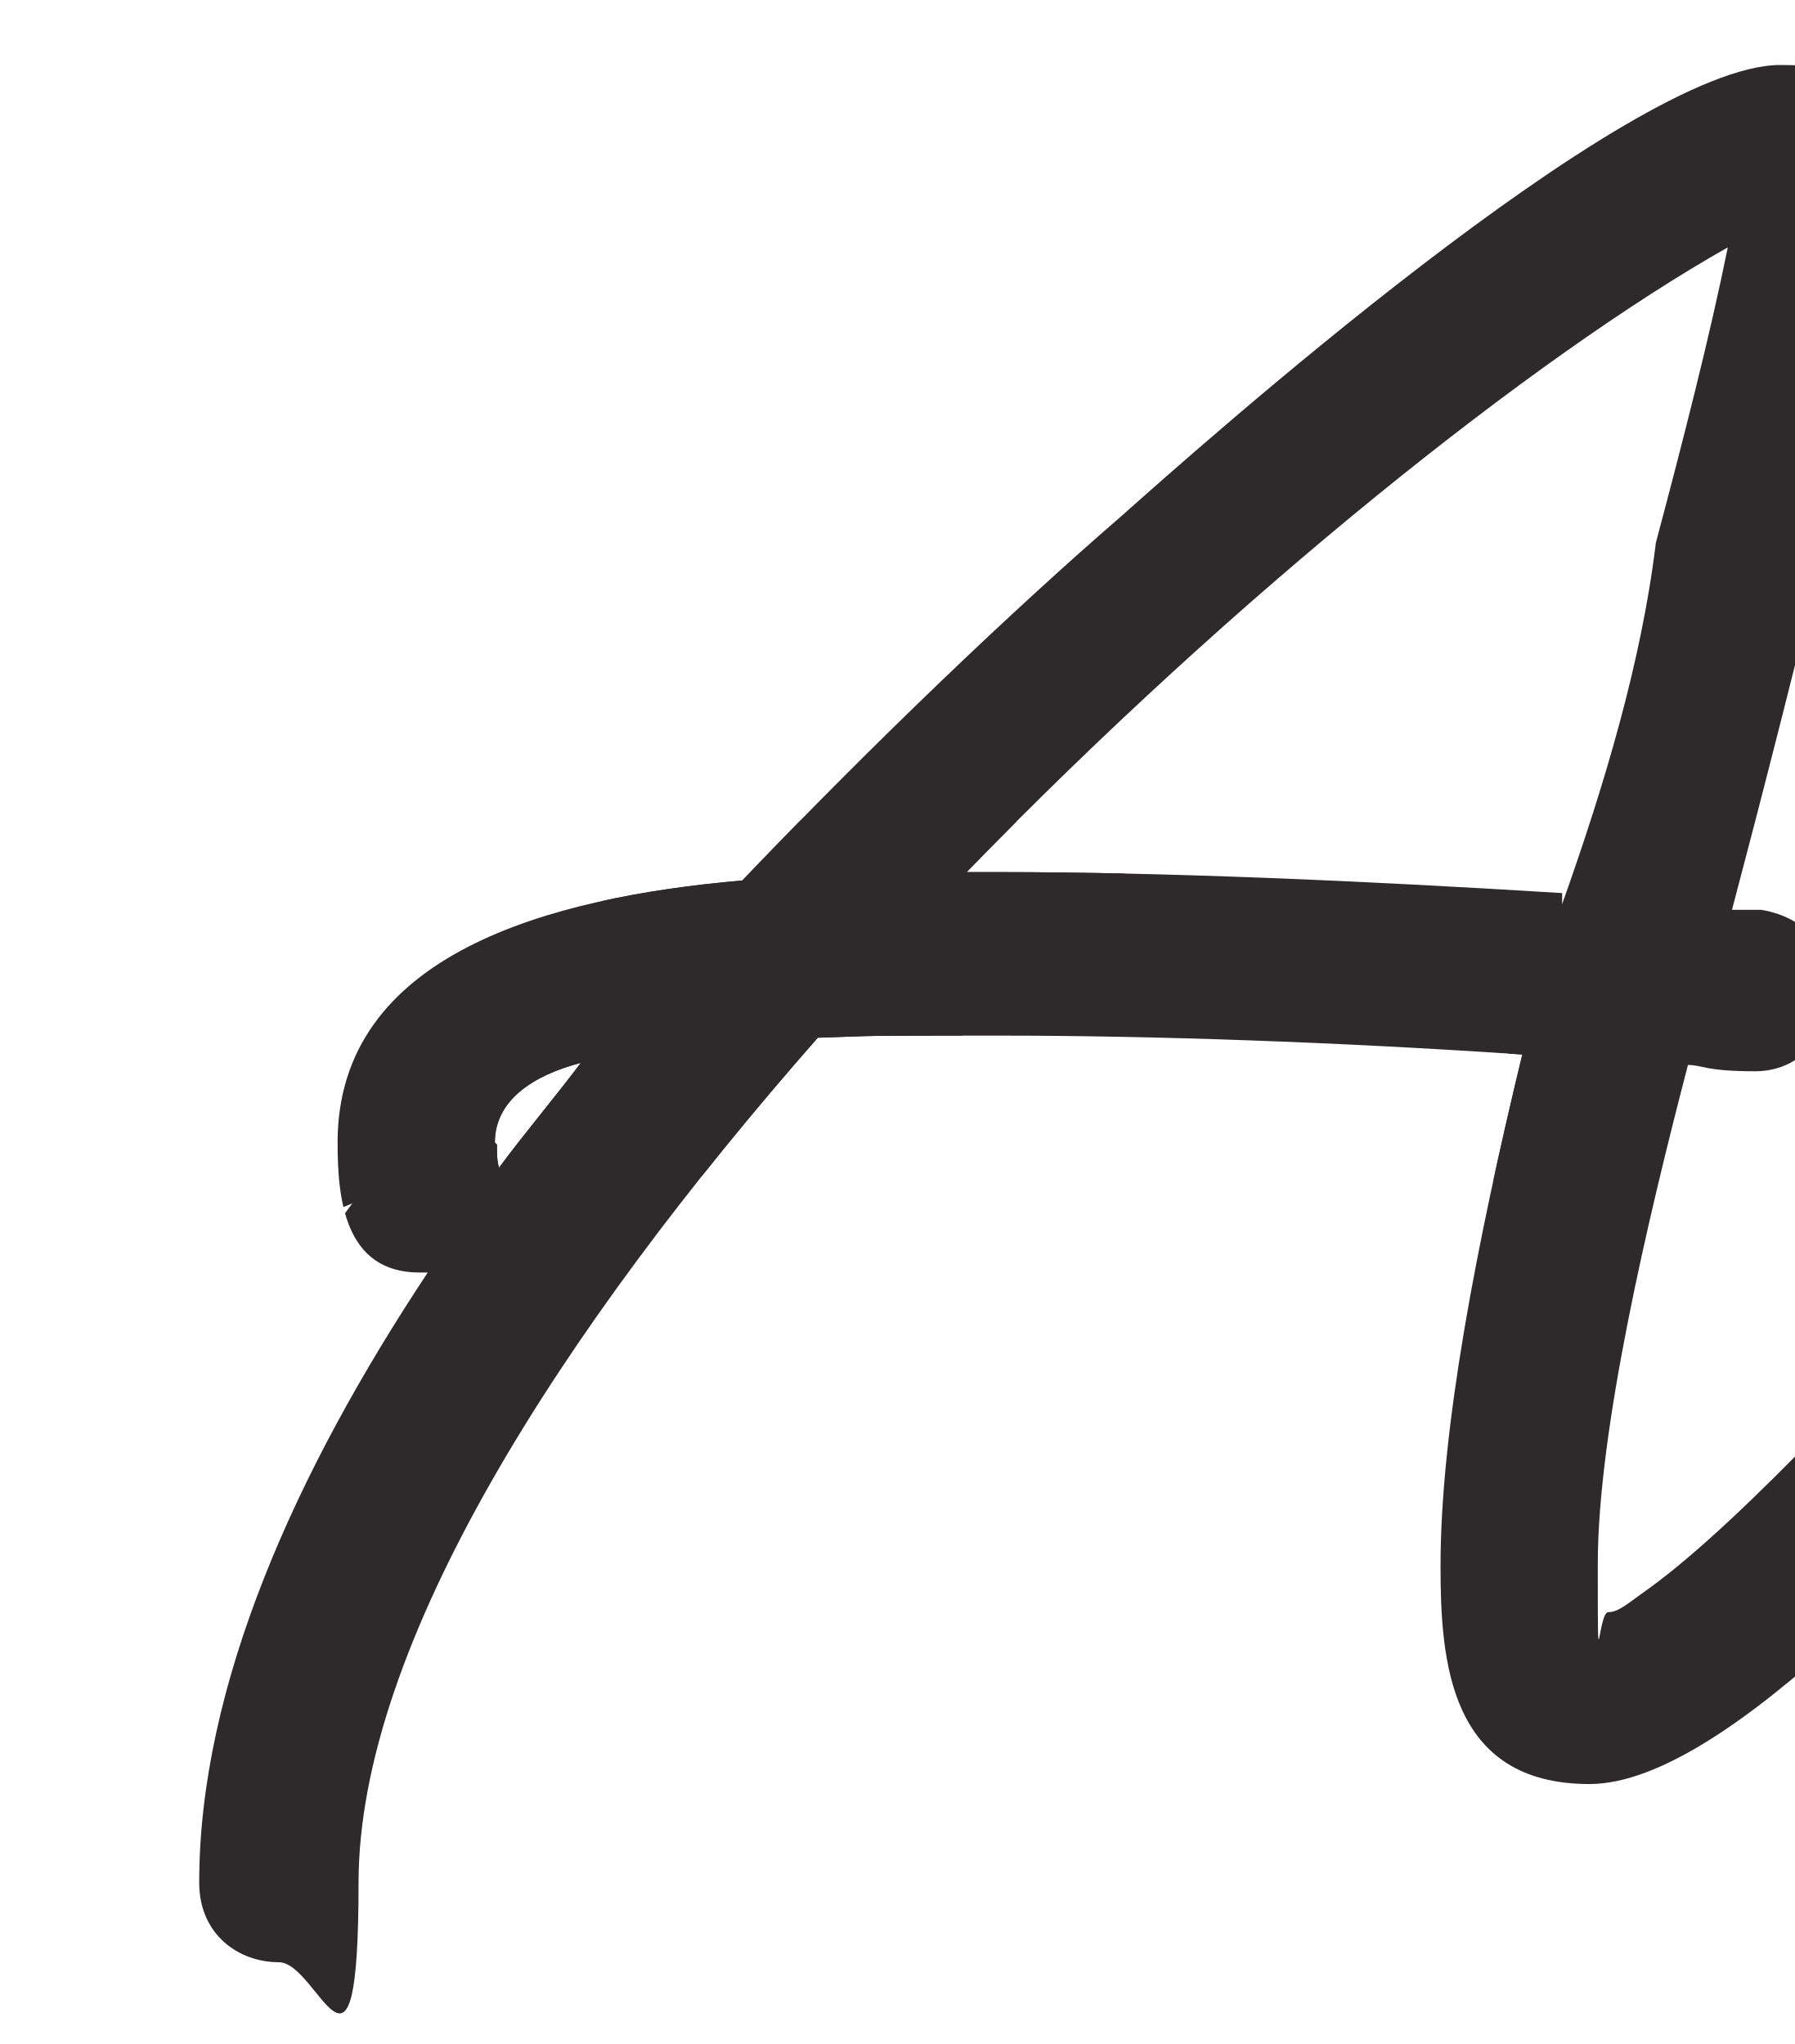
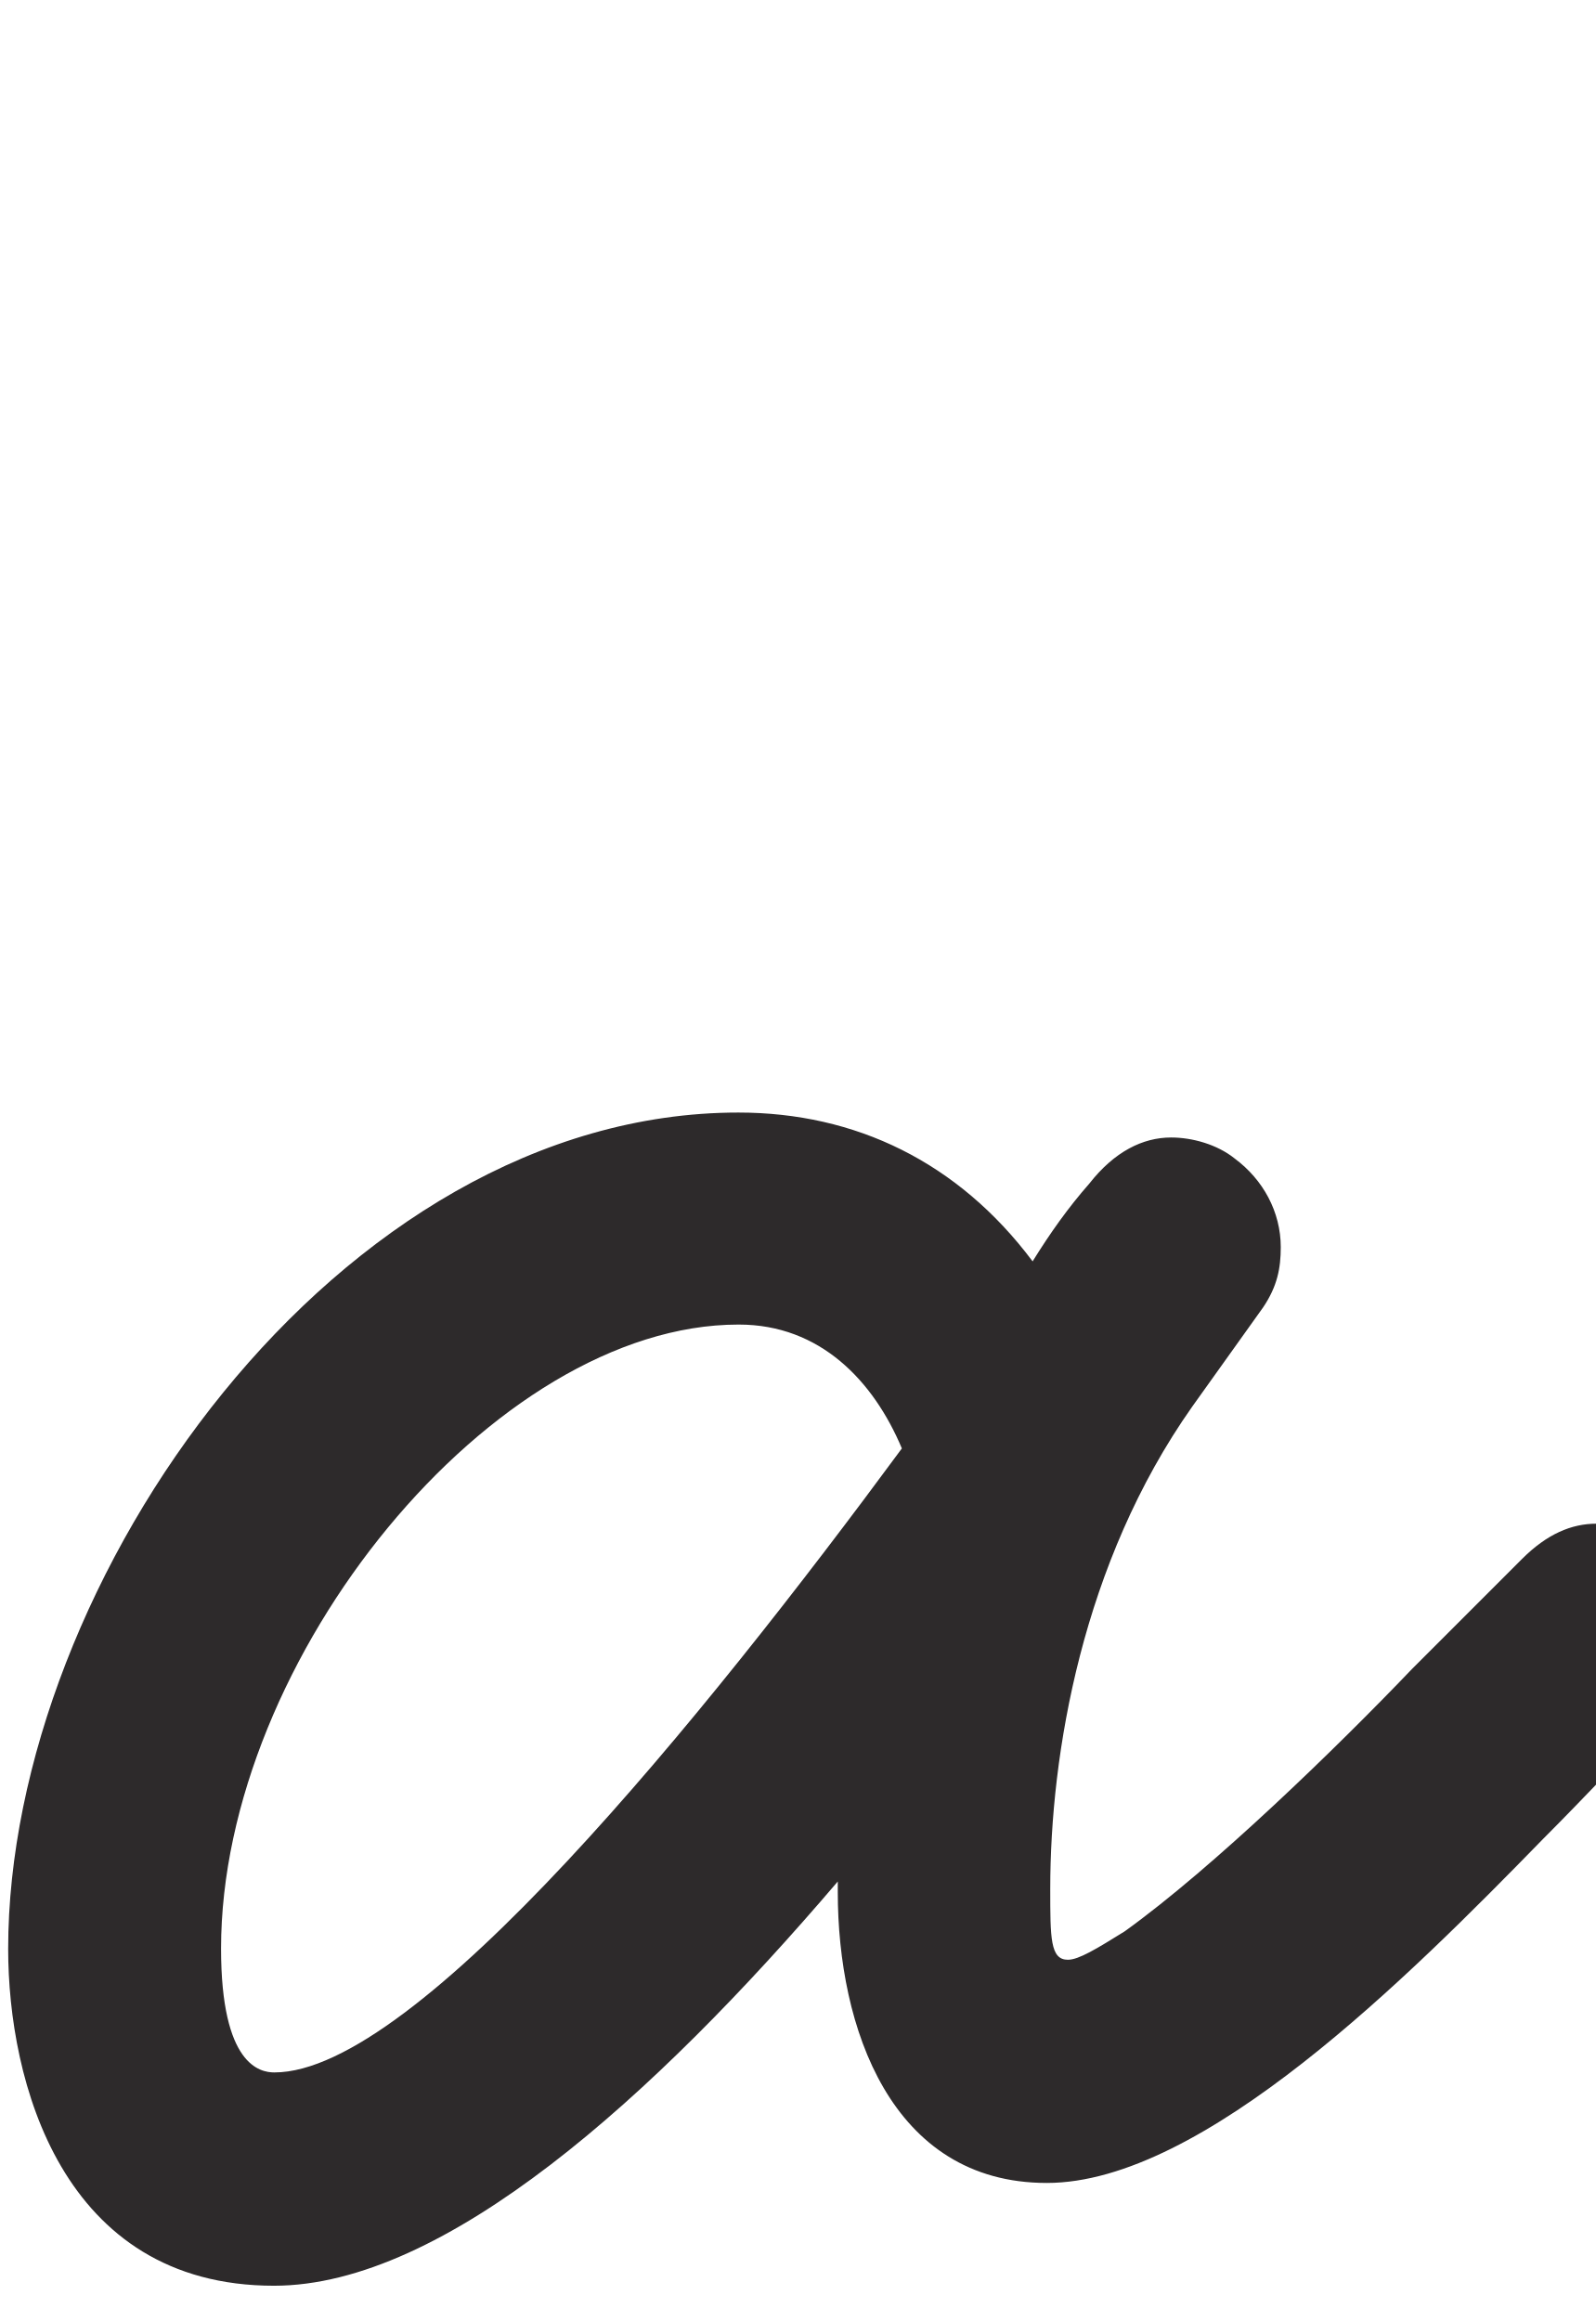
- <svg xmlns="http://www.w3.org/2000/svg" id="Layer_2" viewBox="-9.5 -3.1 85.6 97.5" data-tight-x="-9.5" data-tight-y="-3.0999999999999996" data-tight-w="85.6" data-tight-h="97.5">
+ <svg xmlns="http://www.w3.org/2000/svg" id="b" data-name="Layer 2" viewBox="6.95 -17.95 37.09 53.97" data-tight-x="6.95" data-tight-y="-17.95" data-tight-w="37.09" data-tight-h="53.97">
  <defs>
-     <clipPath id="clippath">
-       <path d="M94,58.5c-1.4,1.4-2.8,2.9-4.2,4.5-5.9,6.4-16.8,19-23.5,19s-7.1-5.9-7.1-10.4c0-6.5,1.7-15.3,3.9-24.4-8.9-.6-17.6-.9-24.9-.9s-5.5,0-8.7.1c-12.3,14-21.9,29-21.9,40.3s-1.9,3.8-3.8,3.8-3.8-1.3-3.8-3.8c0-9.4,4.6-19.6,10.9-29.1h-.4c-3.6,0-3.9-3.6-3.9-6.2,0-9,10.1-11.7,19.3-12.5,6.4-6.7,12.9-12.9,18.1-17.4,3.6-3.2,24.1-21.5,31.4-21.5s5.5,3.3,5.5,6.6-5.1,23.5-7.8,33.7h1.4c2.4.4,3.4,2.2,3.4,3.9s-1.3,3.8-3.7,3.8-2.5-.3-3.2-.3c-1.9,7.3-4.3,17.4-4.3,23.8s0,2.3.5,2.3.9-.4,1.9-1.1c4.7-3.4,11.7-11.3,15.7-15.5,1.3-1.4,2.5-2.7,3.8-3.9.9-.9,1.8-1.3,2.7-1.3,2,0,3.9,1.9,3.9,3.9s-.4,1.8-1.3,2.7l.1-.1ZM14.2,51.5c0,.4,0,.8.1,1.1,1.1-1.5,2.7-3.4,3.9-5-2.3.6-4.1,1.8-4.1,3.8l.1.1ZM36.6,38.5h1.5c7.9,0,17.2.4,26.9,1,2.9-11.2,6.2-22.4,7.9-30.8-9.2,5.2-23.4,16.5-36.3,29.8Z" fill="none" />
+     <style>
+       .f, .g {
+         fill: none;
+       }
+ 
+       .h {
+         clip-path: url(#e);
+       }
+ 
+       .g {
+         stroke: #2d2a2b;
+         stroke-miterlimit: 10;
+         stroke-width: 17px;
+       }
+     </style>
+     <clipPath id="e">
+       <path class="f" d="M45.8,21.76c-.99.99-1.98,2.06-2.97,3.05-3.13,3.21-7.91,8-11.54,8s-4.86-3.63-4.86-6.76v-.25c-4.29,5.03-9.15,9.4-13.11,9.4-4.95,0-6.18-4.78-6.18-7.83,0-8.57,7.67-19.45,16.98-19.45,2.72,0,5.11,1.15,6.84,3.46.41-.66.82-1.24,1.32-1.81.58-.74,1.24-1.07,1.9-1.07.49,0,1.07.16,1.48.49.66.49,1.07,1.24,1.07,2.06,0,.49-.08.91-.41,1.4l-1.65,2.31c-2.56,3.63-3.3,8.08-3.3,11.21,0,1.15,0,1.65.41,1.65.25,0,.66-.25,1.32-.66,2.06-1.48,4.95-4.29,6.68-6.1q1.9-1.9,2.56-2.56c.58-.58,1.15-.82,1.73-.82,1.32,0,2.56,1.24,2.56,2.56,0,.58-.25,1.15-.82,1.73ZM24.12,12.85c-5.69,0-12.03,7.75-12.03,14.51,0,2.72.91,2.88,1.24,2.88,3.3,0,9.97-8.24,14.59-14.51-.66-1.57-1.9-2.88-3.79-2.88Z" />
    </clipPath>
  </defs>
-   <g id="Layer_1-2">
-     <g id="A-U1">
-       <g clip-path="url(#clippath)">
-         <path d="M65,44.7c-15.1,0-30.2-.2-45.3-.2-5.8,0-11.9,0-17.1,2.6" fill="none" stroke="#2d2a2b" stroke-miterlimit="10" stroke-width="17" />
-         <path d="M3.1,95.9c-4.1-14.1,4.6-28.6,13.7-40C33.1,35.5,52.7,17.2,76,5.4c4.7,11.9,1.3,25.4-3,37.5s-9.6,24.4-8.7,37.2c6.4,1.4,12.5-3.7,16-9.3s5.8-12.1,10.8-16.4c-.2,1.1-.5,2.2-.7,3.3" fill="none" stroke="#2d2a2b" stroke-miterlimit="10" stroke-width="17" />
+   <g id="c" data-name="Layer 1">
+     <g id="d" data-name="a">
+       <g class="h">
+         <path class="g" d="M31.37,14.35c-.83-2.73-3.09-4.98-5.82-5.8l-4.63.17c-6.99,2.13-12.09,9.61-12.41,16.92-.06,1.46.1,3.05,1.09,4.14.89.98,2.28,1.34,3.6,1.45,3.72.29,7.44-1.11,10.48-3.27s5.49-5.06,7.74-8.04c2.09-2.77,4.03-5.64,5.82-8.6-3.13,3.44-5.18,7.85-5.79,12.46-.38,2.81,2.35,5.59,5.17,5.27,1.87-.21,3.42-1.51,4.75-2.84,2.14-2.14,4.05-4.52,5.67-7.08" />
      </g>
    </g>
  </g>
</svg>
